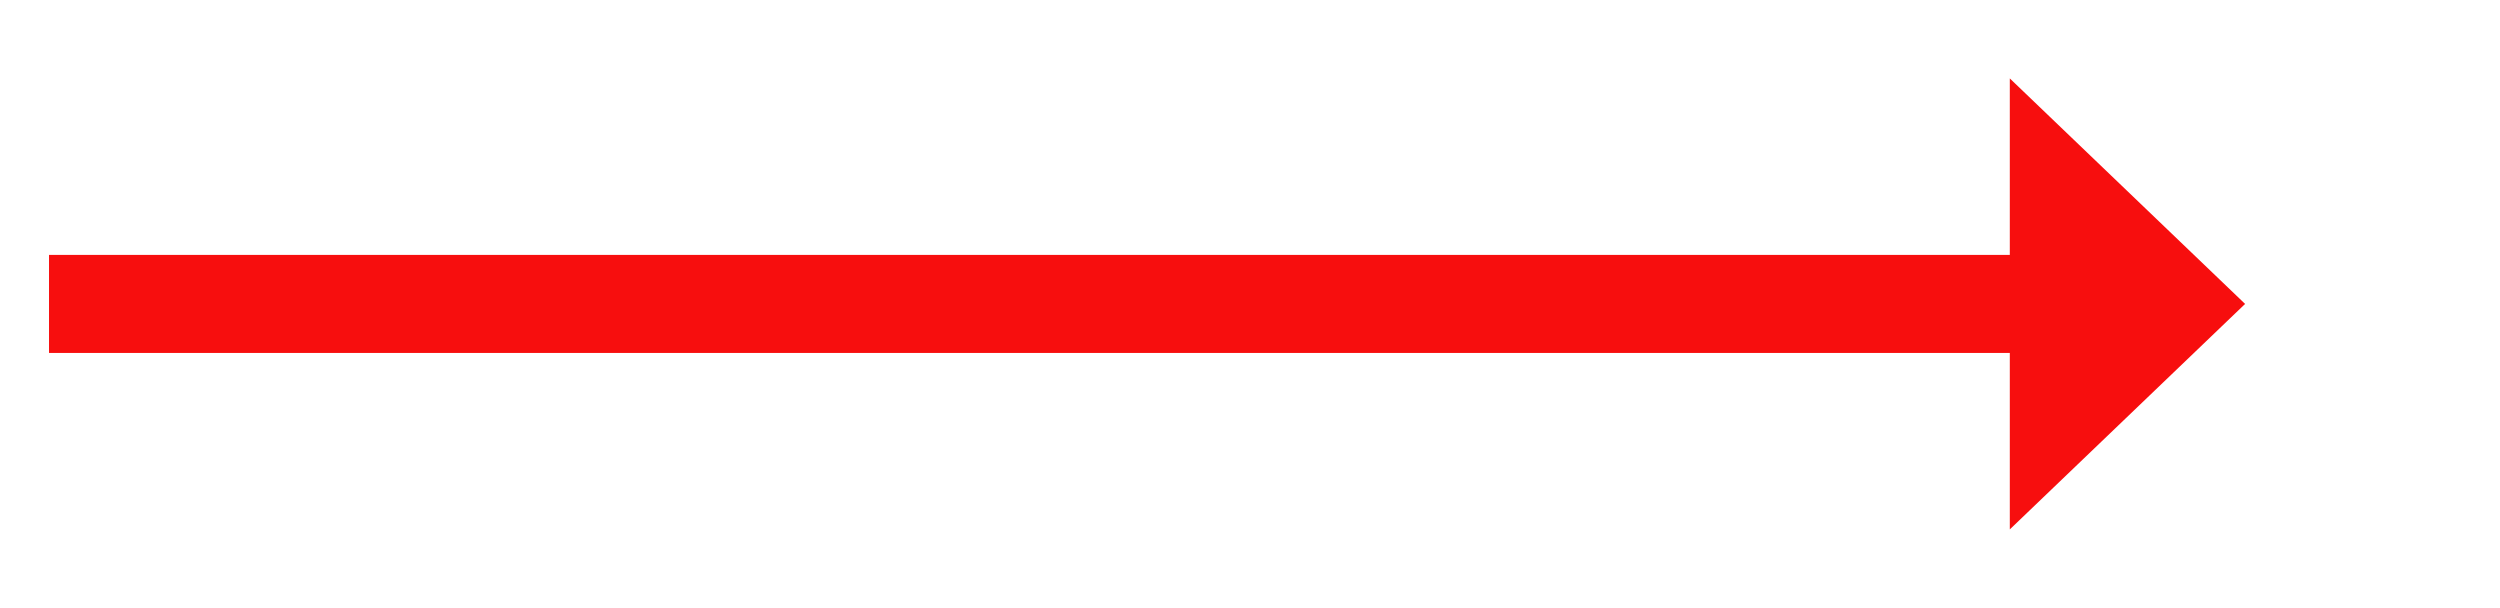
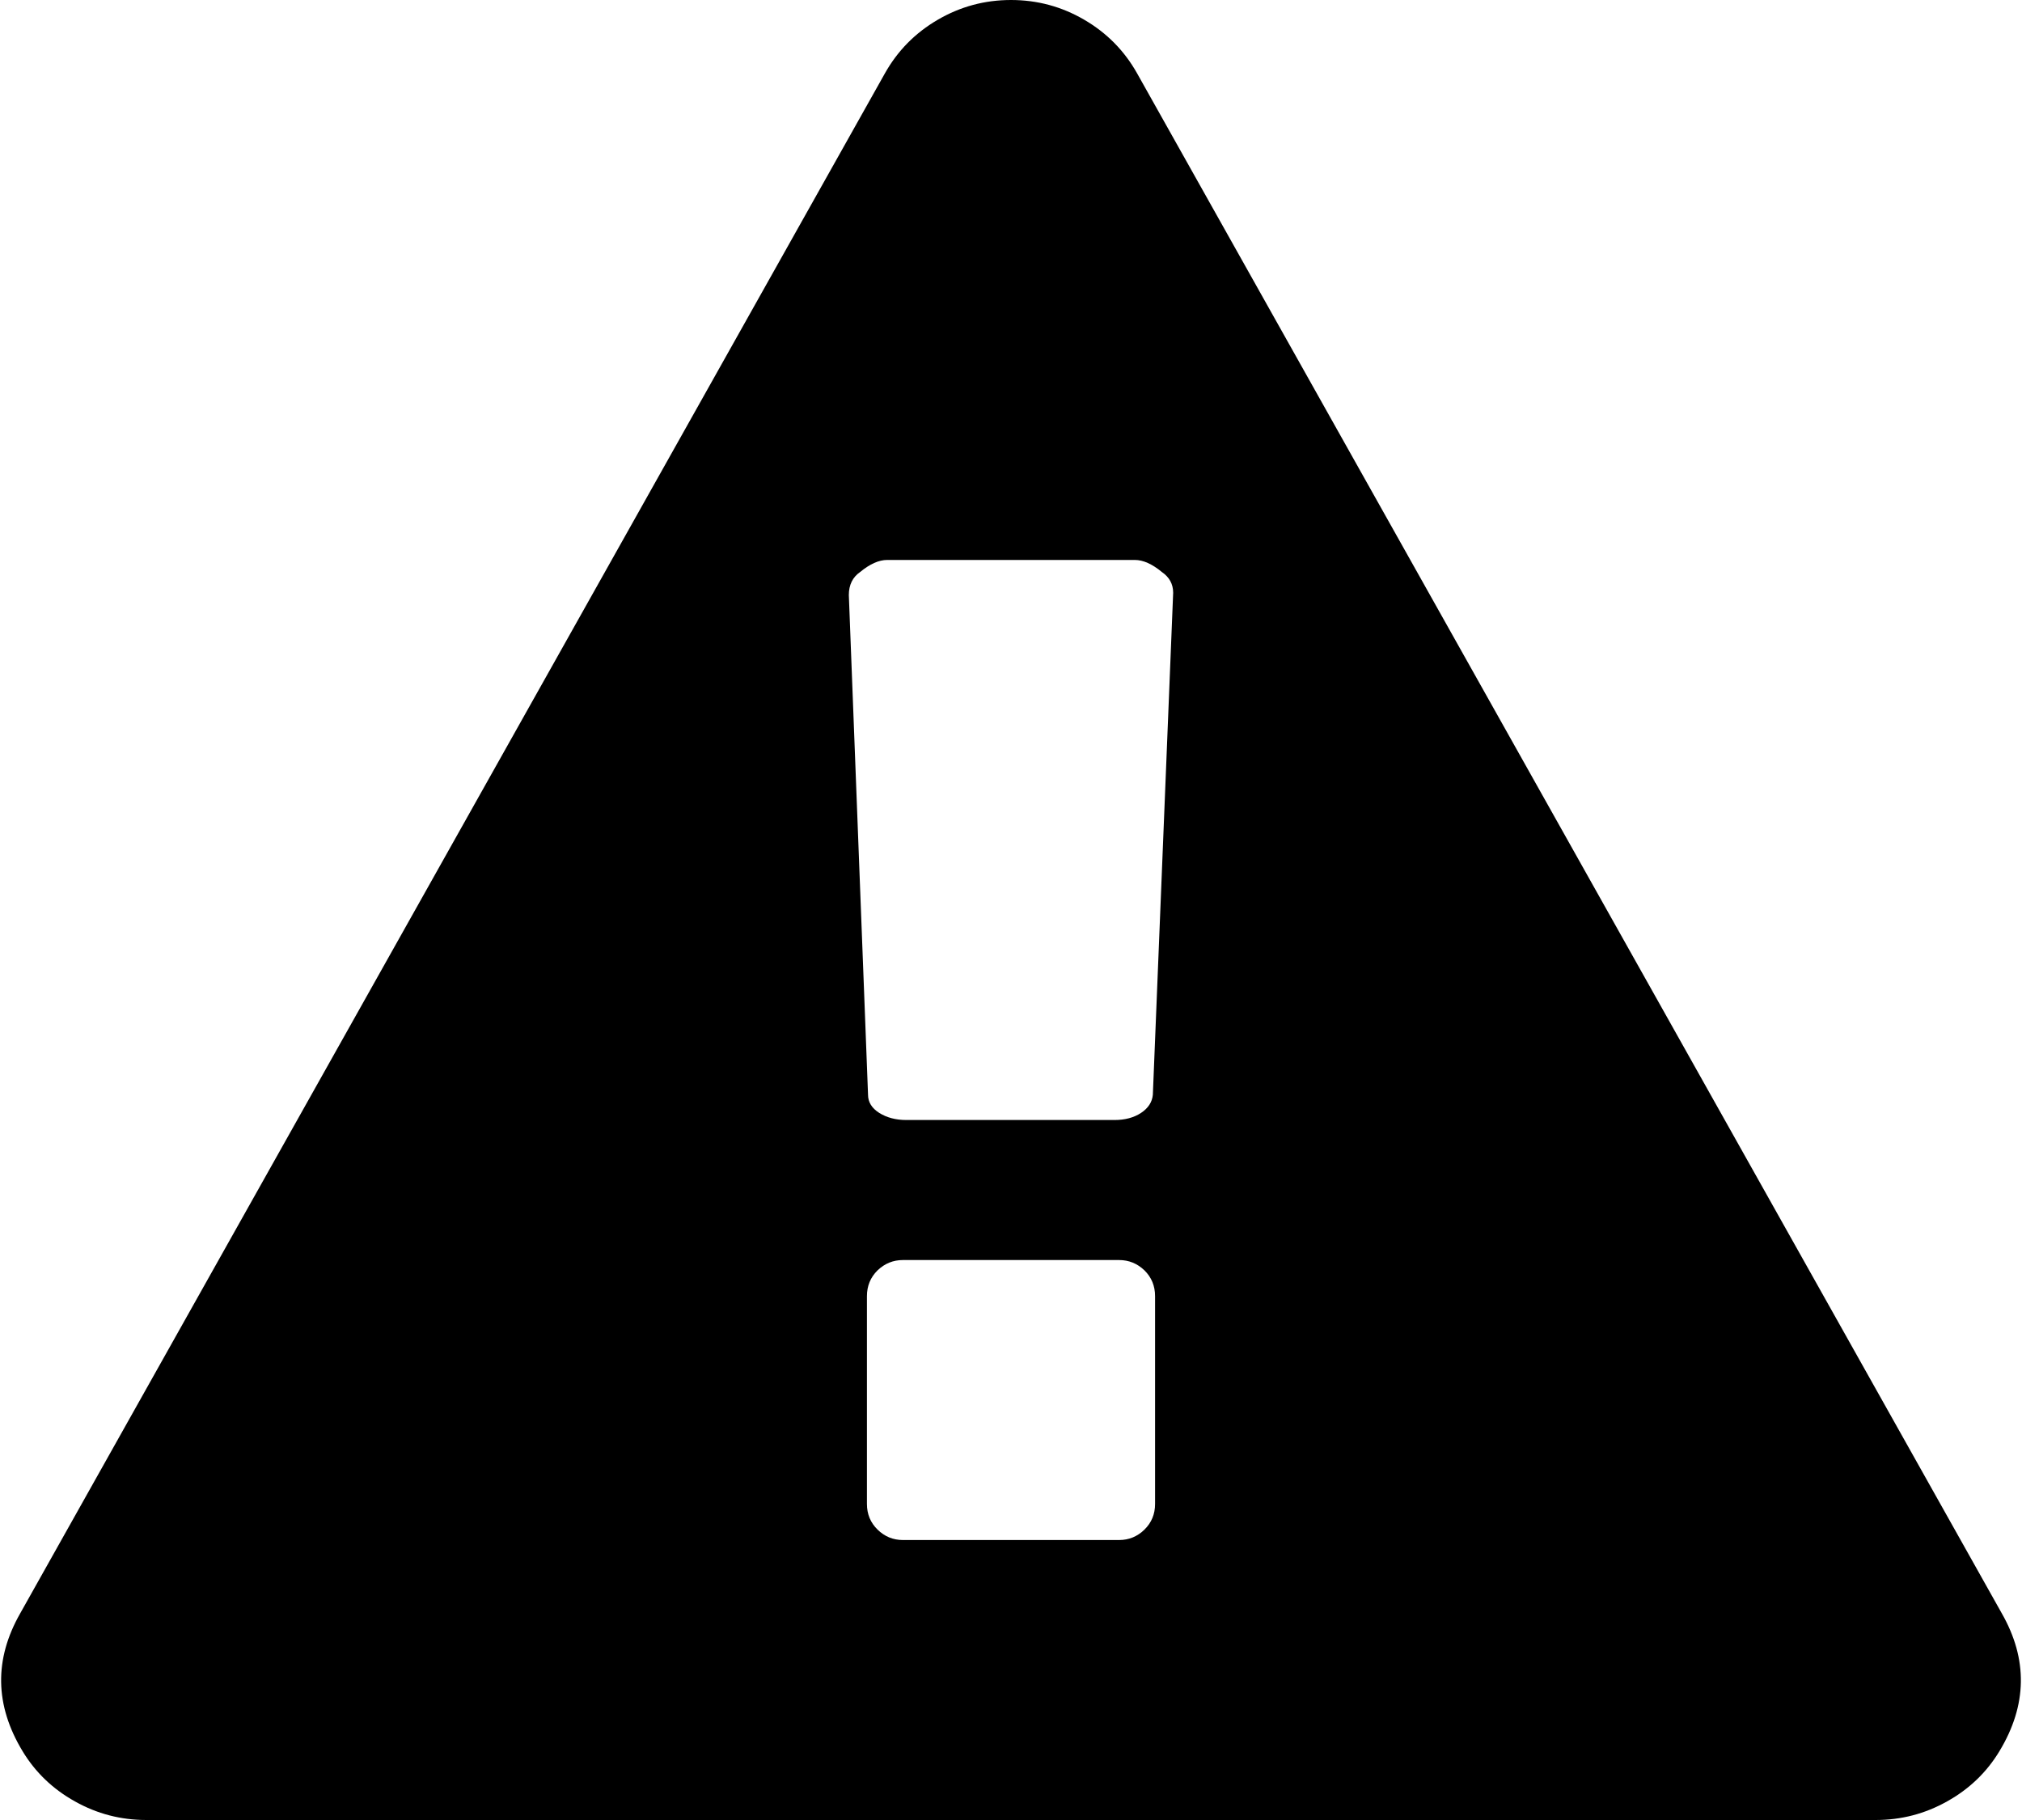
- <svg xmlns="http://www.w3.org/2000/svg" version="1.1" width="127.5px" height="31px">
-   <g transform="matrix(1 0 0 1 -704.5 -5129 )">
-     <path d="M 807 5156  L 819 5144.5  L 807 5133  L 807 5156  Z " fill-rule="nonzero" fill="#f70e0e" stroke="none" />
-     <path d="M 707 5144.5  L 810 5144.5  " stroke-width="5" stroke="#f70e0e" fill="none" />
+ <svg xmlns="http://www.w3.org/2000/svg" version="1.1" width="20px" height="18px">
+   <g transform="matrix(1 0 0 1 -1745 -5001 )">
+     <path d="M 11.32 15.128  C 11.39 15.059  11.425 14.975  11.425 14.874  L 11.425 12.819  C 11.425 12.718  11.39 12.633  11.32 12.564  C 11.249 12.496  11.166 12.462  11.069 12.462  L 8.931 12.462  C 8.834 12.462  8.751 12.496  8.68 12.564  C 8.61 12.633  8.575 12.718  8.575 12.819  L 8.575 14.874  C 8.575 14.975  8.61 15.059  8.68 15.128  C 8.751 15.197  8.834 15.231  8.931 15.231  L 11.069 15.231  C 11.166 15.231  11.249 15.197  11.32 15.128  Z M 11.286 11.007  C 11.357 10.96  11.396 10.9  11.403 10.828  L 11.604 5.863  C 11.604 5.776  11.566 5.708  11.492 5.657  C 11.396 5.578  11.307 5.538  11.225 5.538  L 8.775 5.538  C 8.693 5.538  8.604 5.578  8.508 5.657  C 8.434 5.708  8.396 5.784  8.396 5.885  L 8.586 10.828  C 8.586 10.9  8.623 10.96  8.697 11.007  C 8.771 11.053  8.86 11.077  8.964 11.077  L 11.024 11.077  C 11.128 11.077  11.216 11.053  11.286 11.007  Z M 10.724 0.195  C 10.947 0.325  11.121 0.501  11.247 0.725  L 19.8 15.956  C 20.059 16.41  20.052 16.864  19.777 17.319  C 19.651 17.528  19.478 17.694  19.259 17.816  C 19.04 17.939  18.805 18  18.552 18  L 1.448 18  C 1.195 18  0.96 17.939  0.741 17.816  C 0.522 17.694  0.349 17.528  0.223 17.319  C -0.052 16.864  -0.059 16.41  0.2 15.956  L 8.753 0.725  C 8.879 0.501  9.053 0.325  9.276 0.195  C 9.499 0.065  9.74 0  10 0  C 10.26 0  10.501 0.065  10.724 0.195  Z " fill-rule="nonzero" fill="#000000" stroke="none" transform="matrix(1 0 0 1 1745 5001 )" />
  </g>
</svg>
